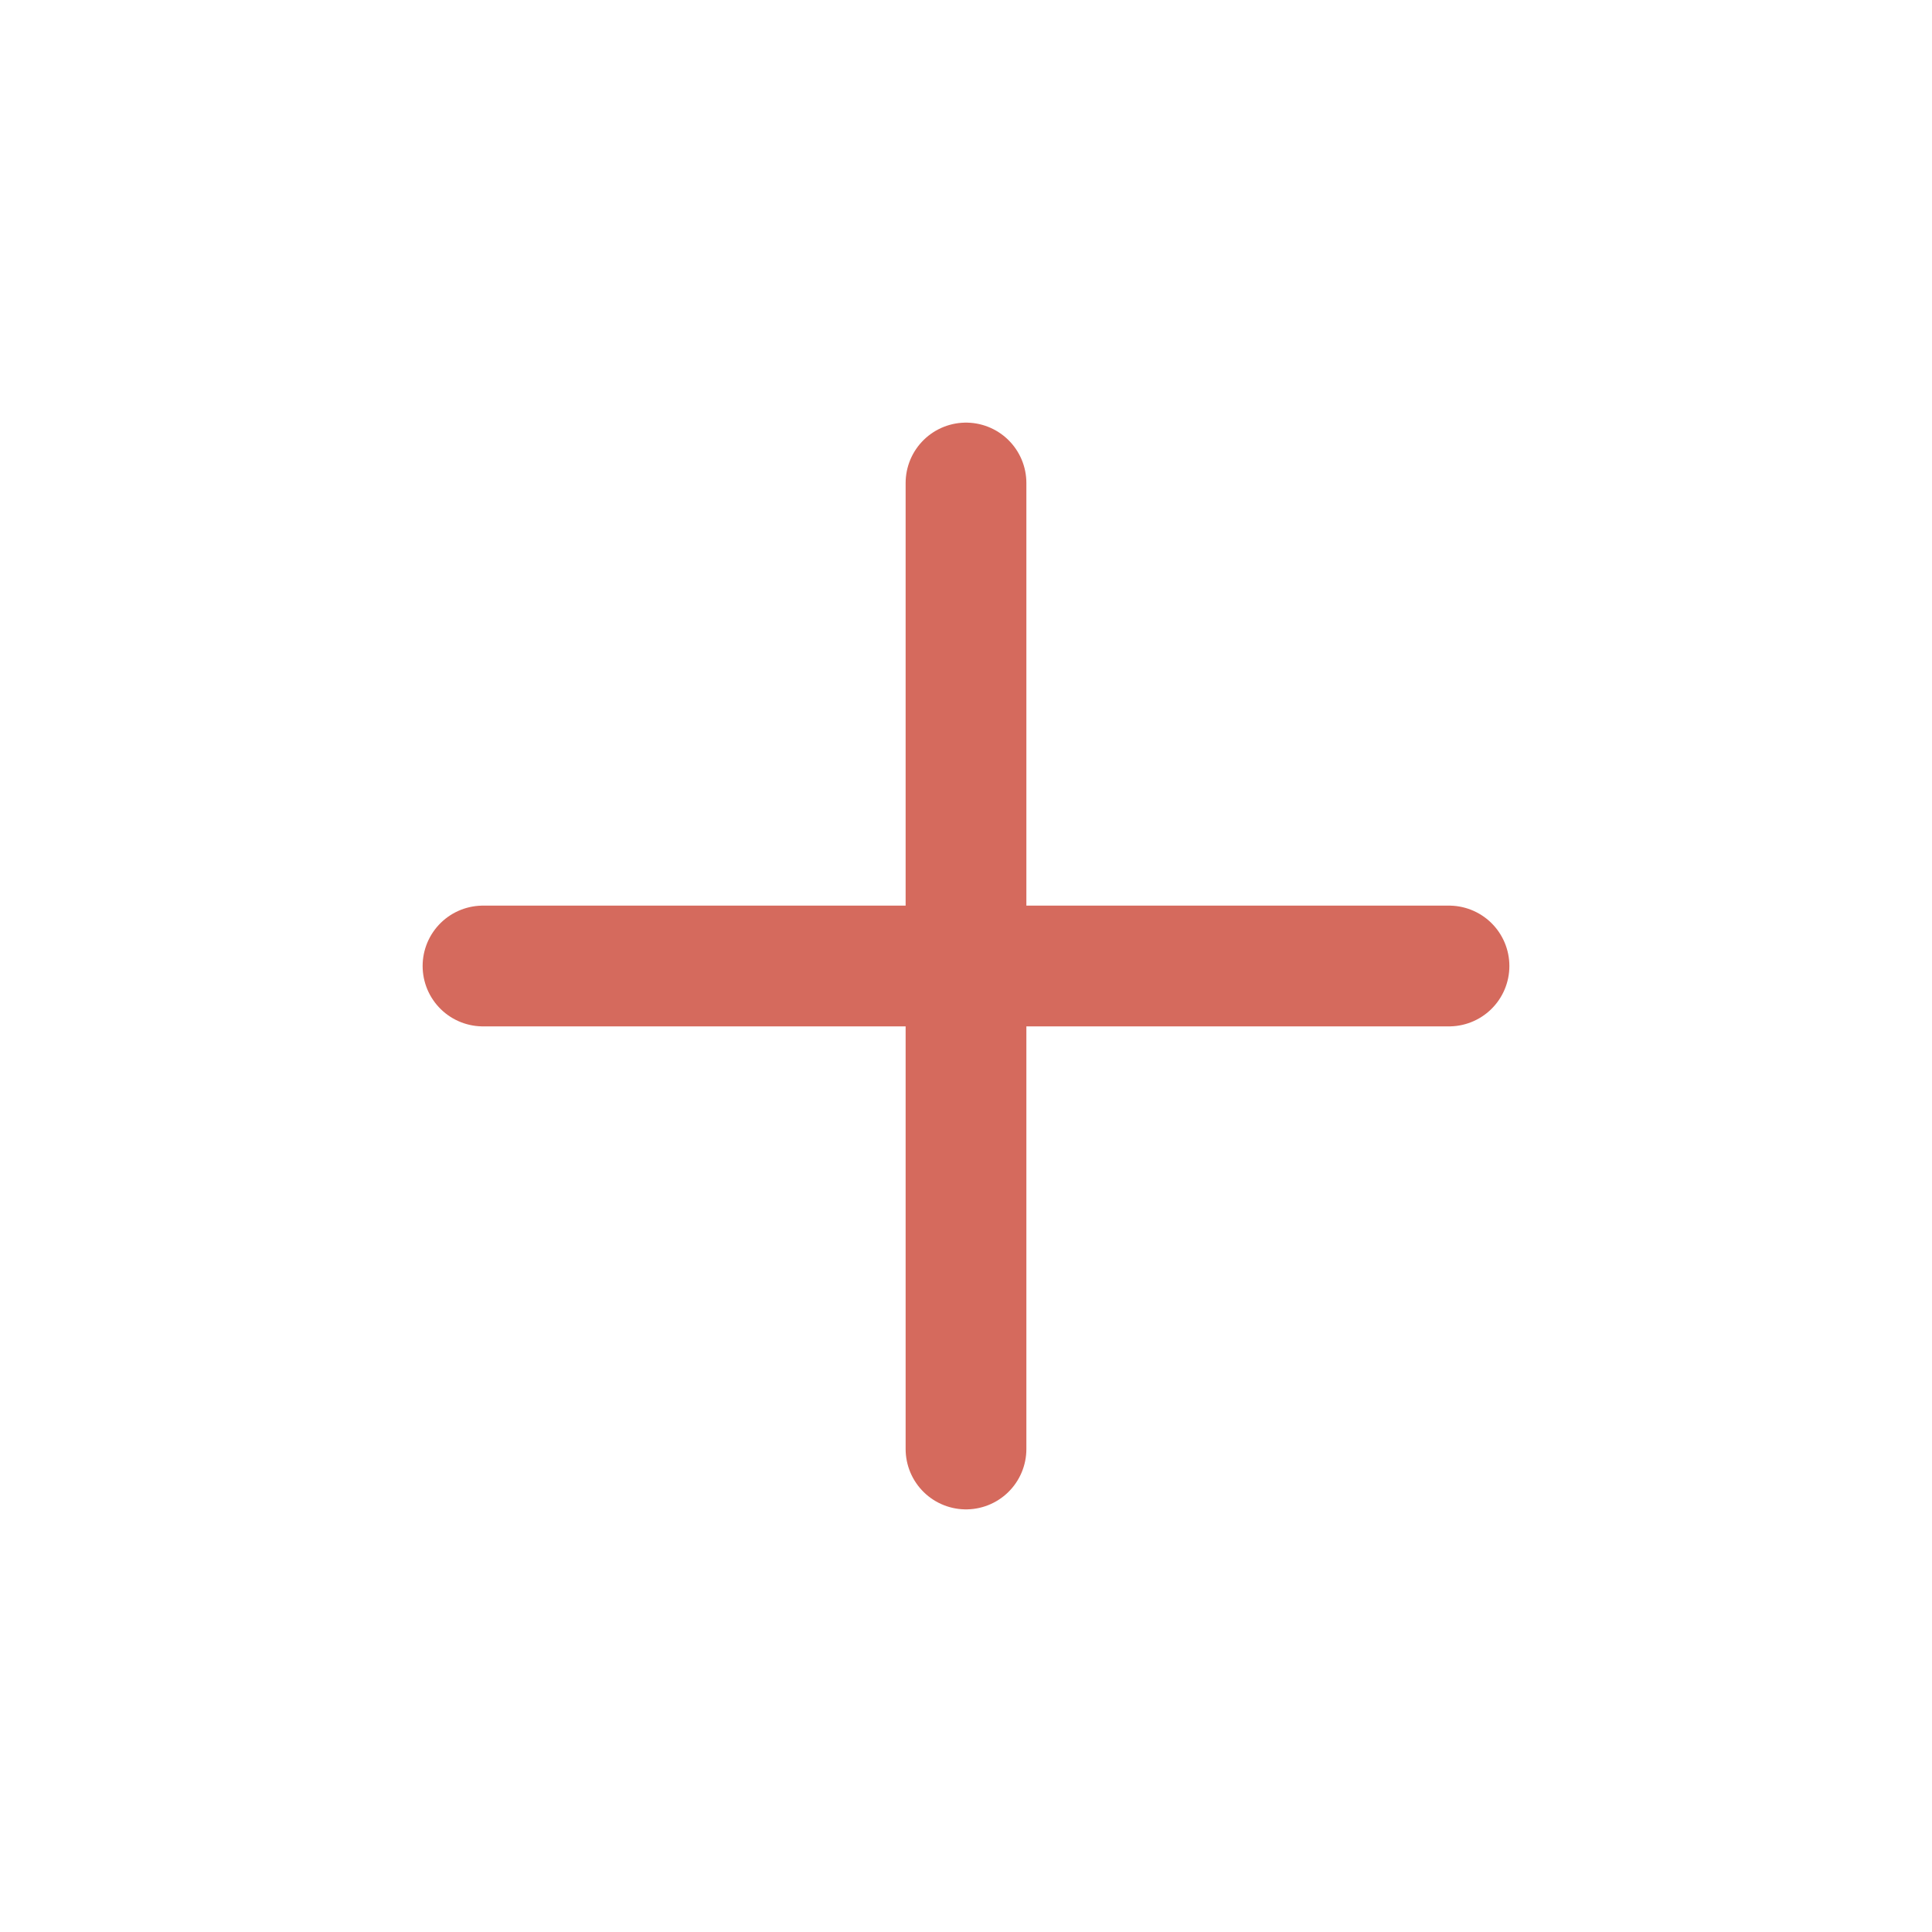
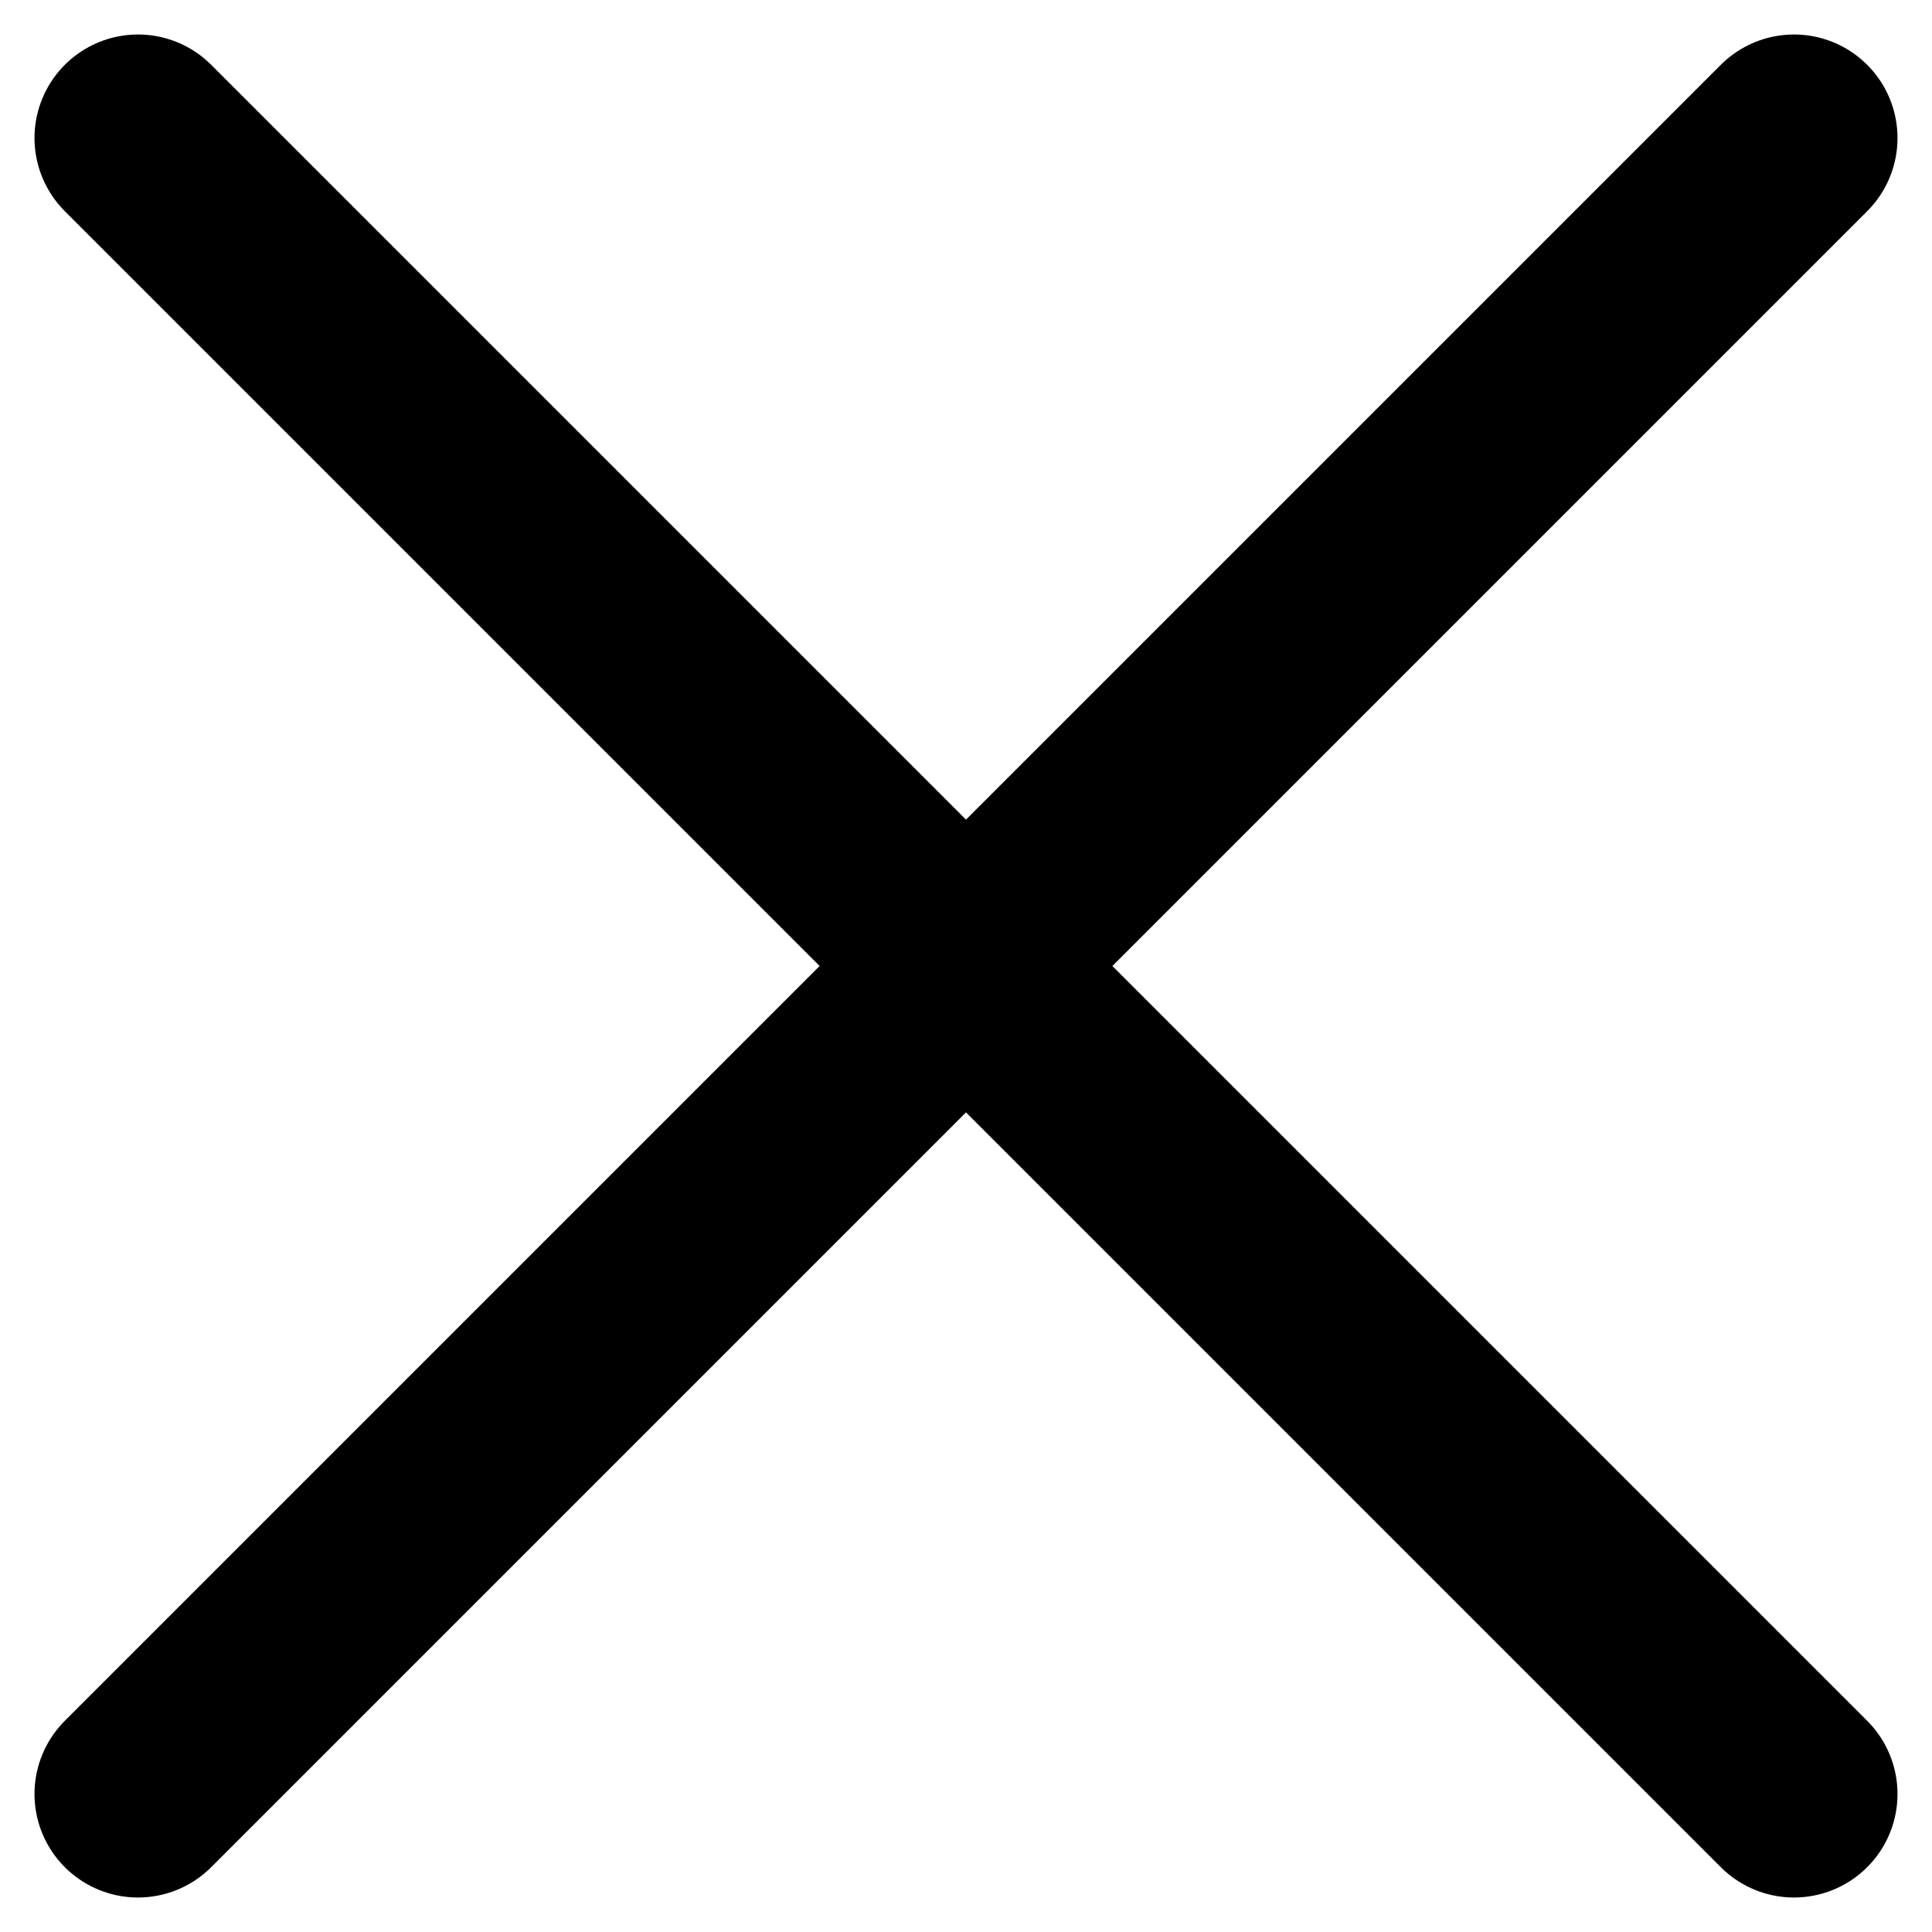
- <svg xmlns="http://www.w3.org/2000/svg" width="24" height="24" viewBox="0 0 24 24" fill="none">
-   <g id="Icon/Outline/plus-sm">
-     <path id="Icon" d="M12 6V12M12 12V18M12 12H18M12 12L6 12" stroke="#D56A5D" stroke-width="1.5" stroke-linecap="round" stroke-linejoin="round" />
-   </g>
+ <svg xmlns="http://www.w3.org/2000/svg" width="14" height="14" viewBox="0 0 14 14" fill="none">
+   <path d="M1 13L13 1M1 1L13 13" stroke="#000000" stroke-width="1.5" stroke-linecap="round" stroke-linejoin="round" />
</svg>
